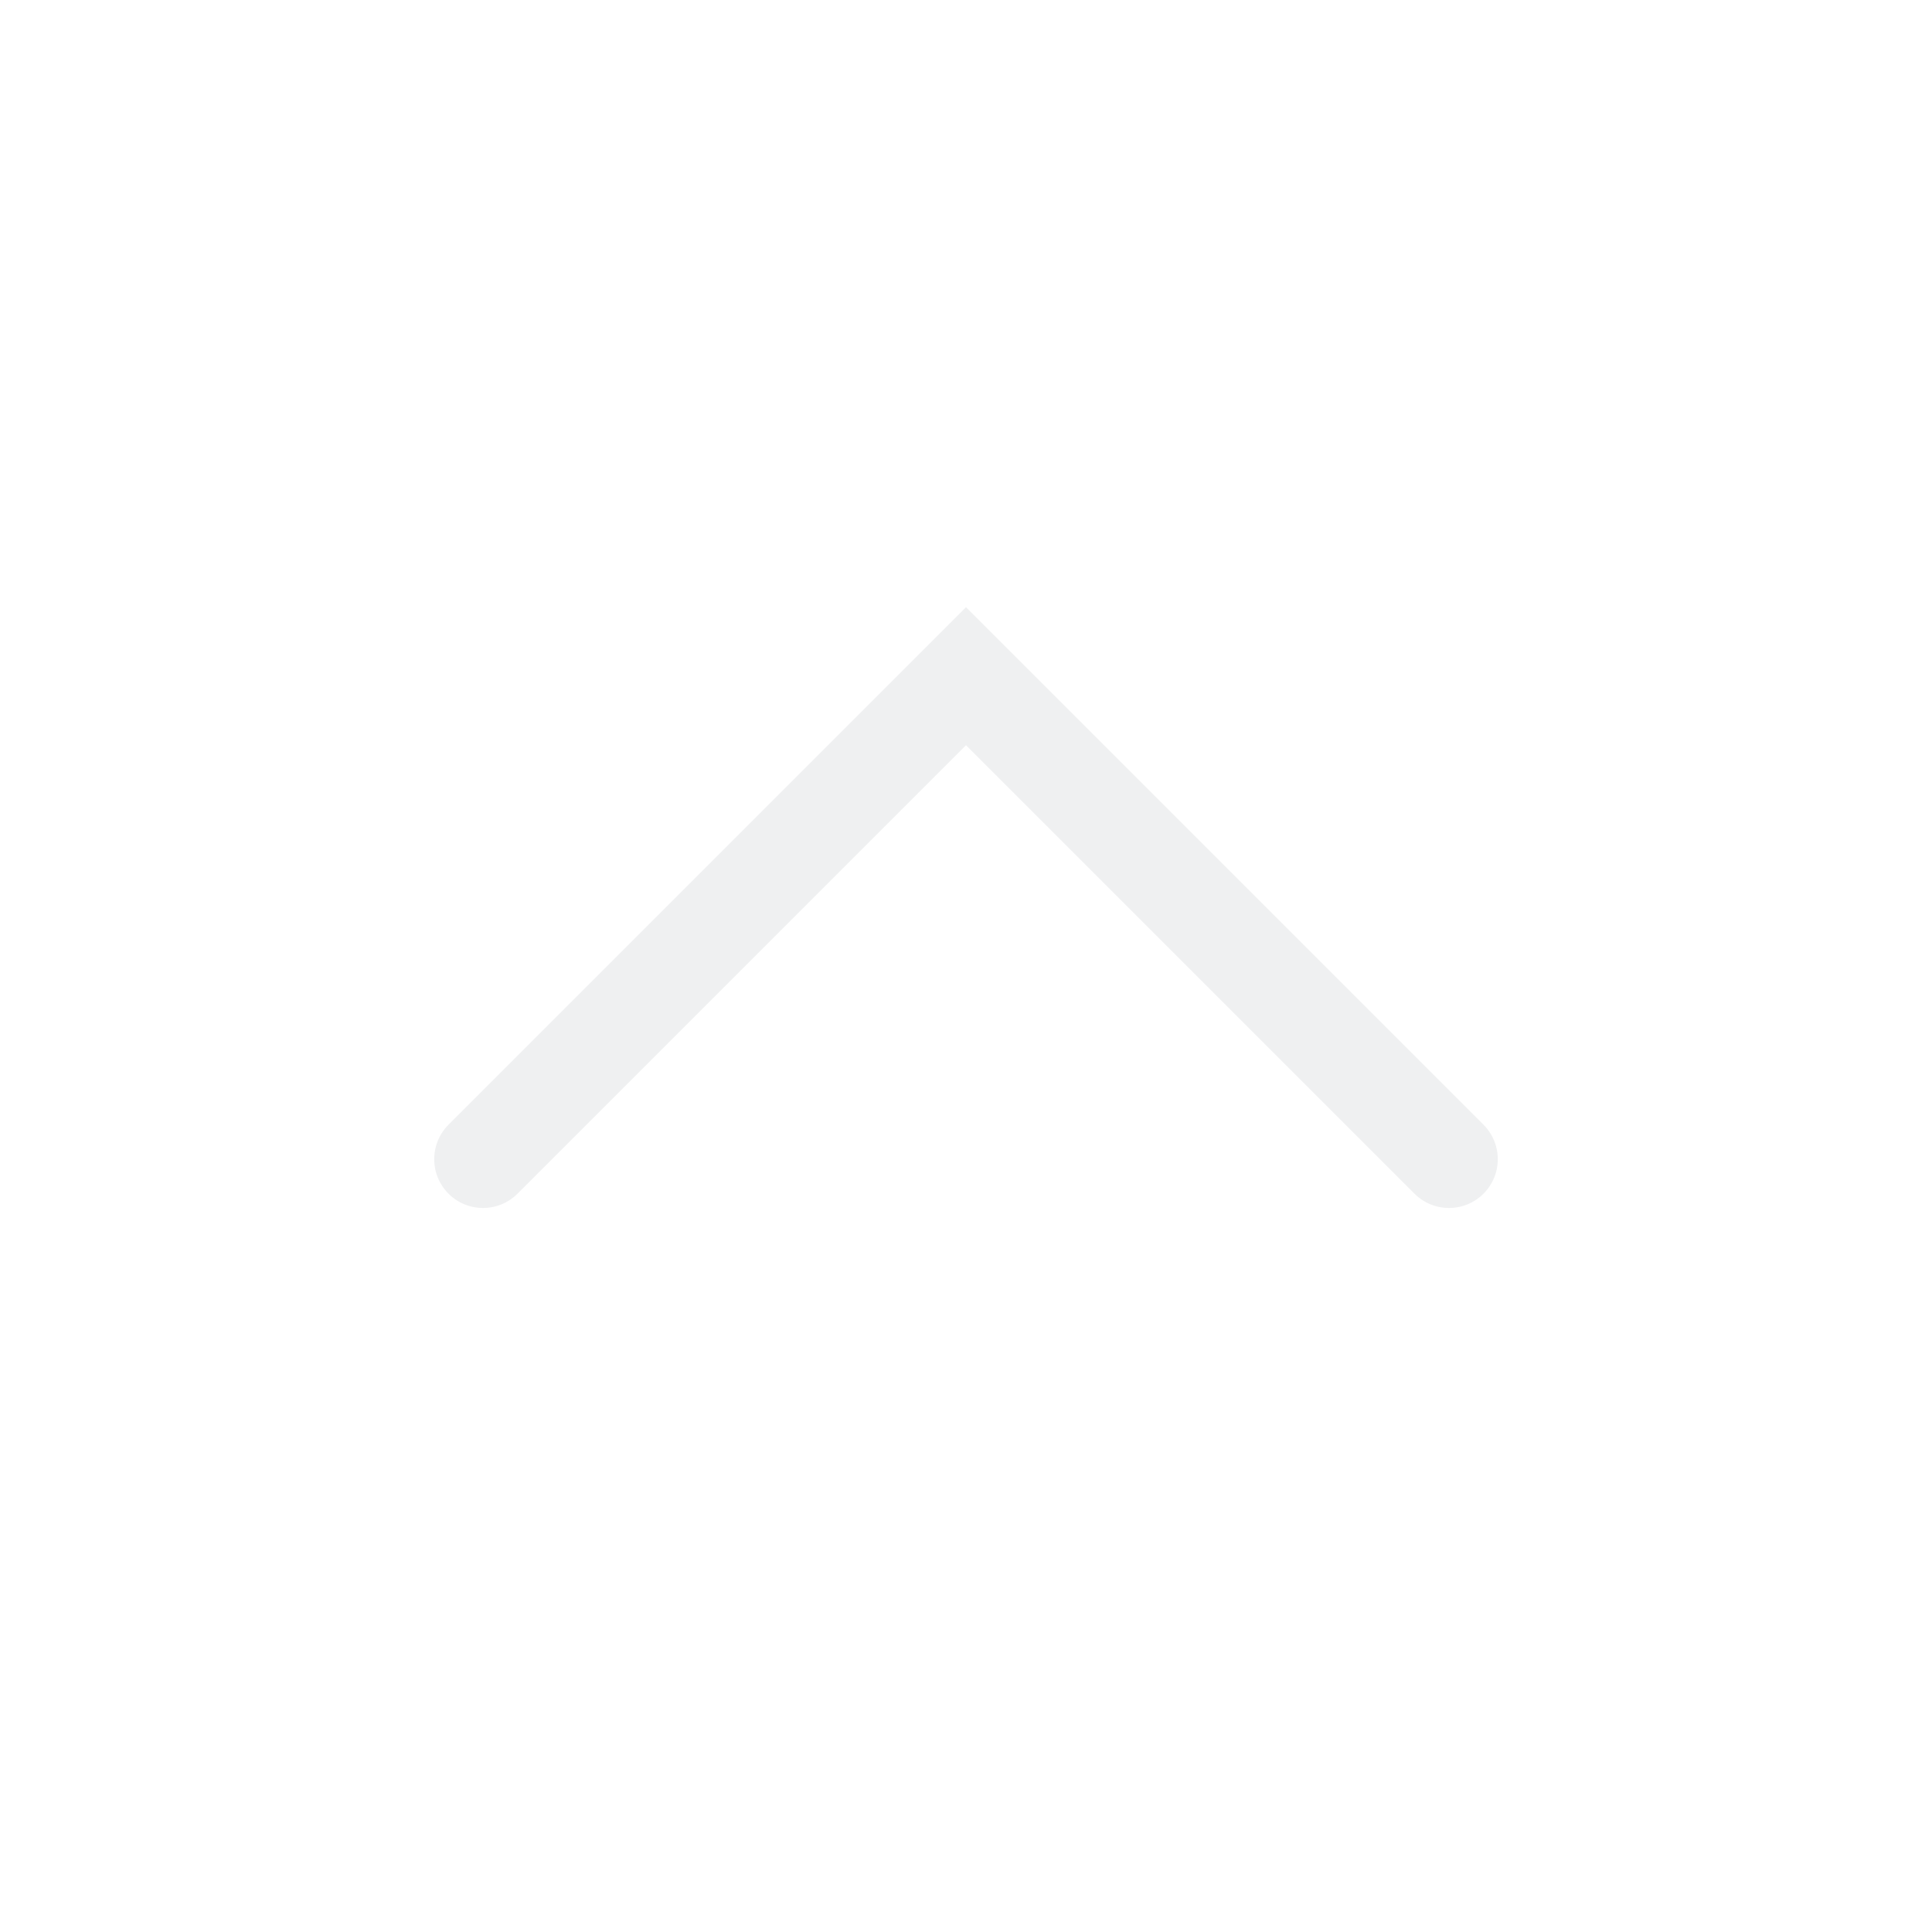
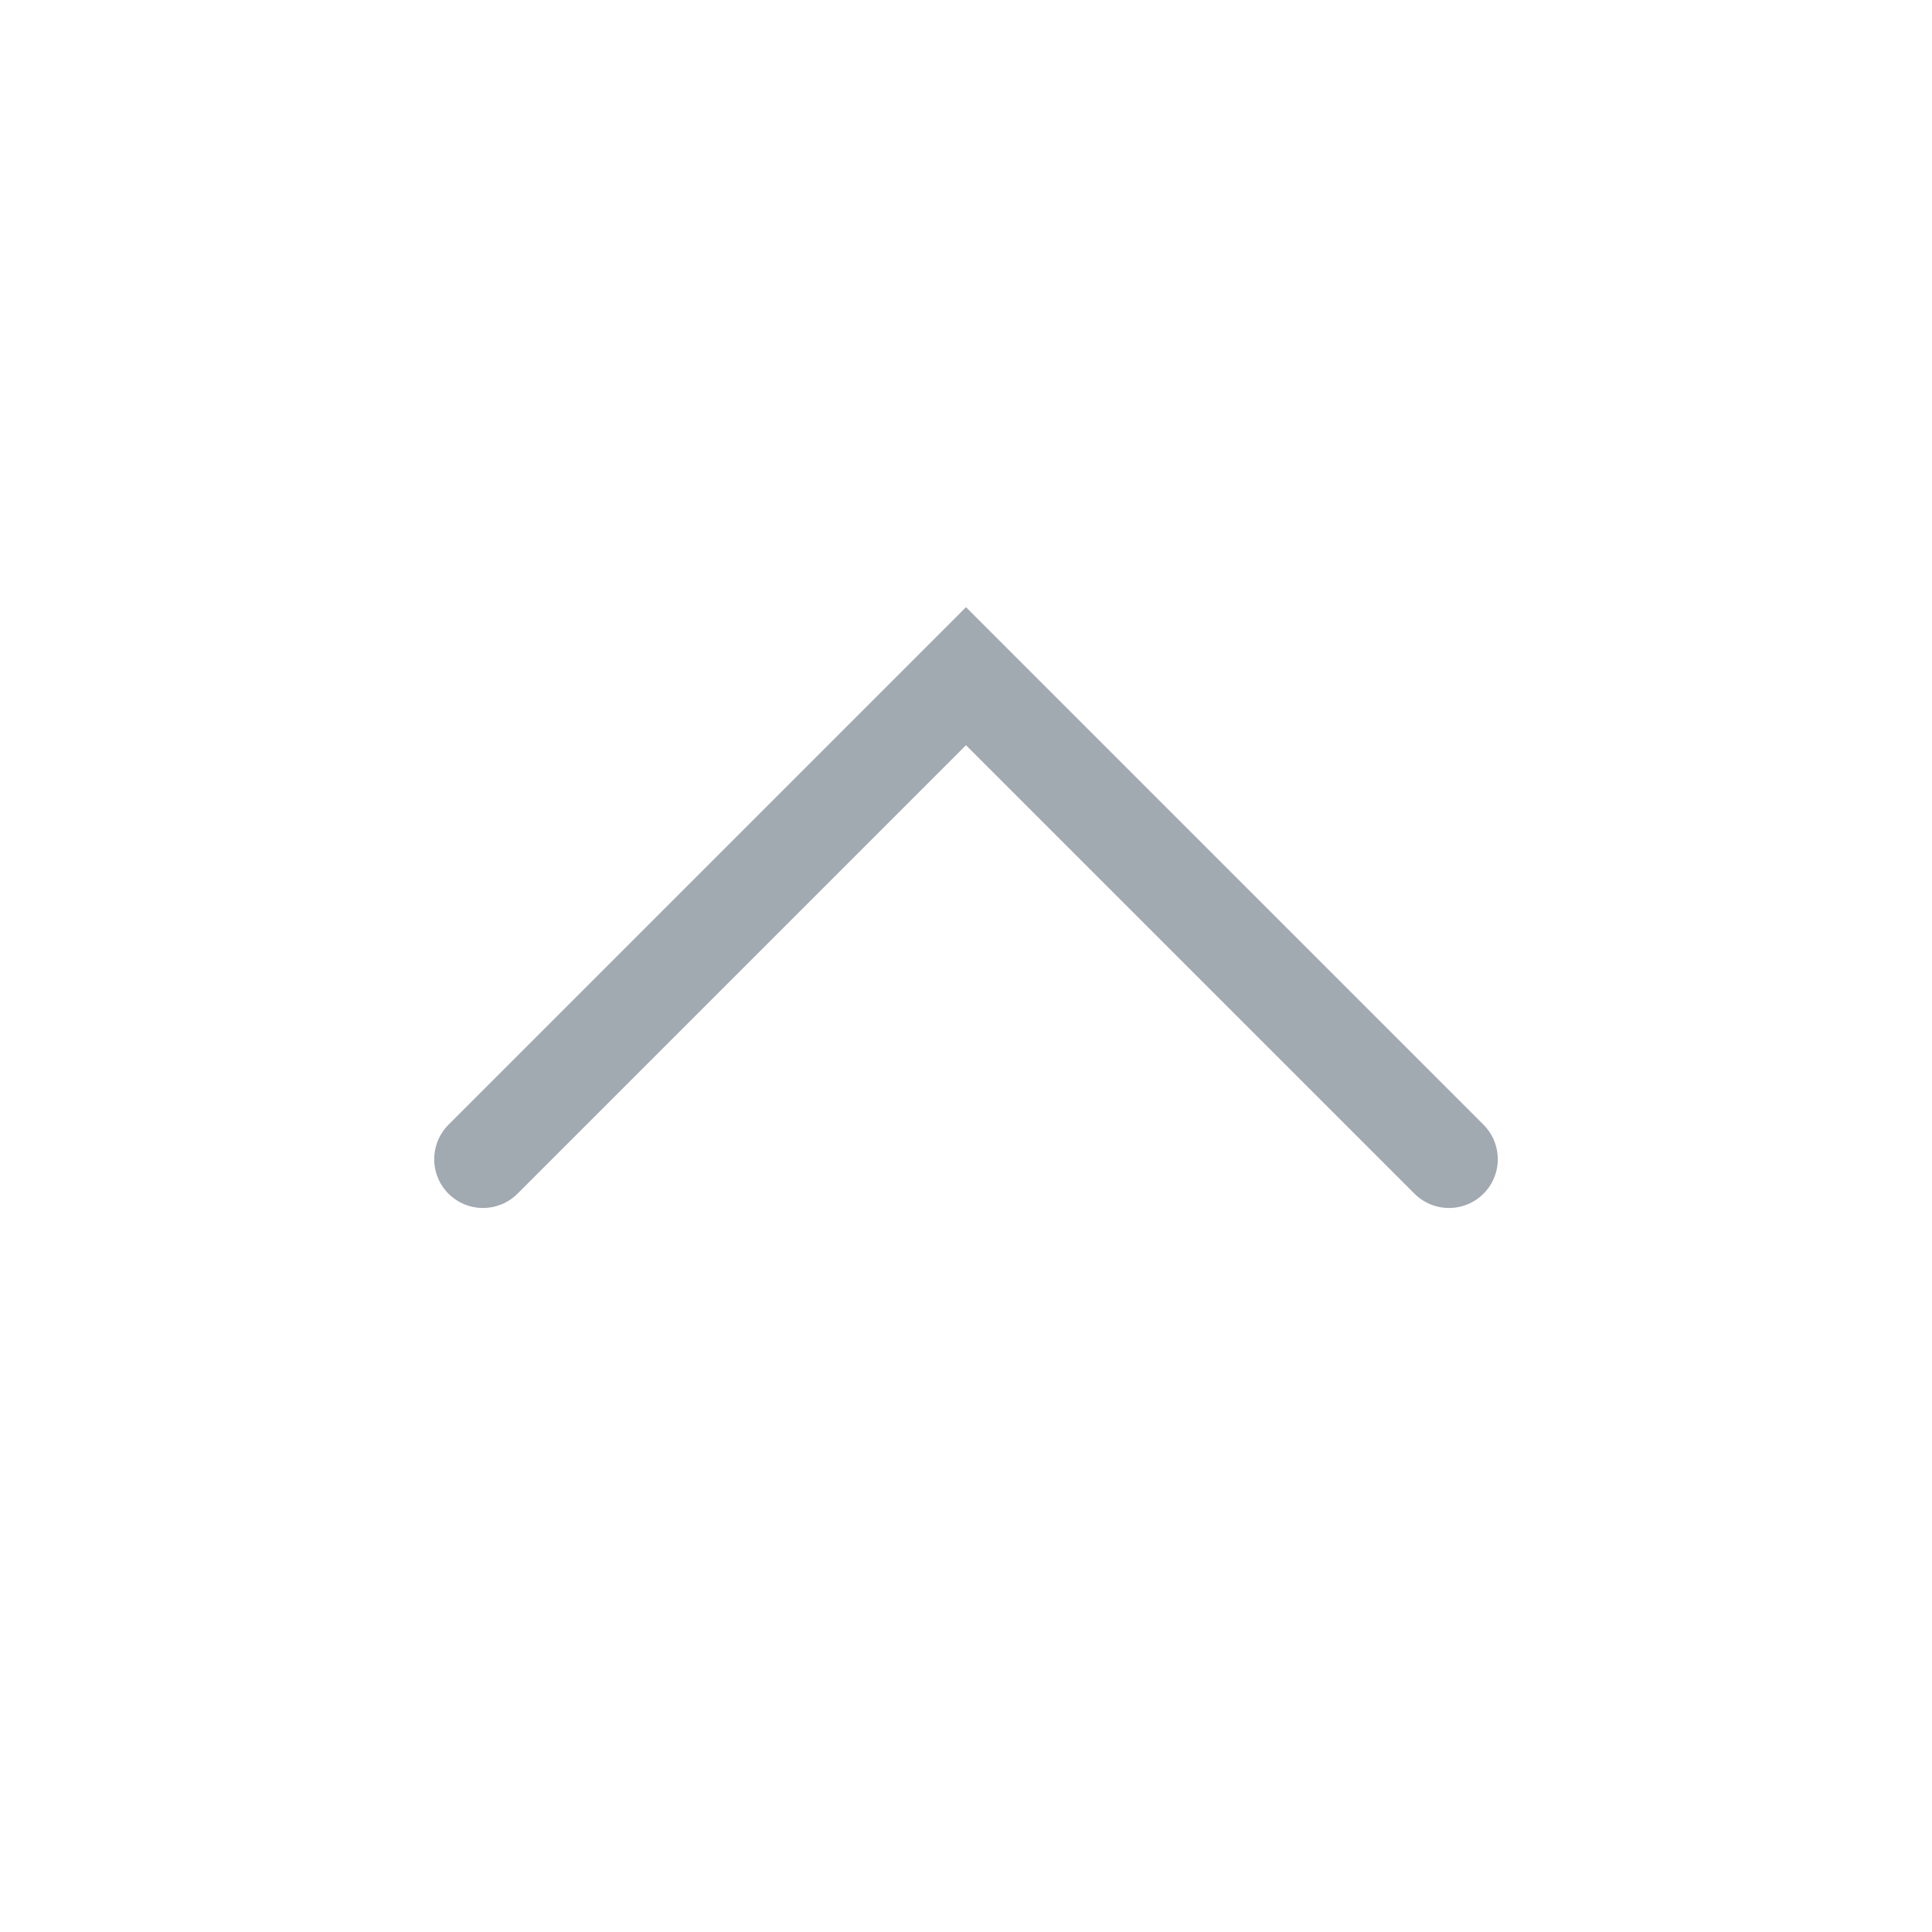
<svg xmlns="http://www.w3.org/2000/svg" viewBox="0 0 50 50" version="1.2" baseProfile="tiny">
  <defs>
</defs>
  <g fill="none" stroke="black" stroke-width="1" fill-rule="evenodd" stroke-linecap="square" stroke-linejoin="bevel">
-     <g fill="none" stroke="#eff0f1" stroke-opacity="1" stroke-width="1.01" stroke-linecap="round" stroke-linejoin="miter" stroke-miterlimit="2" transform="matrix(2.5,0,0,2.5,2.5,2.5)" font-family="Noto Sans" font-size="10" font-weight="400" font-style="normal">
+     <g fill="none" stroke="#a1a9b1" stroke-opacity="1" stroke-width="1.01" stroke-linecap="round" stroke-linejoin="miter" stroke-miterlimit="2" transform="matrix(2.5,0,0,2.5,2.5,2.5)" font-family="Noto Sans" font-size="10" font-weight="400" font-style="normal">
      <polyline fill="none" vector-effect="none" points="4,11 9,6 14,11 " />
    </g>
    <g fill="none" stroke="#000000" stroke-opacity="1" stroke-width="1" stroke-linecap="square" stroke-linejoin="bevel" transform="matrix(1,0,0,1,0,0)" font-family="Noto Sans" font-size="10" font-weight="400" font-style="normal">
</g>
  </g>
</svg>
